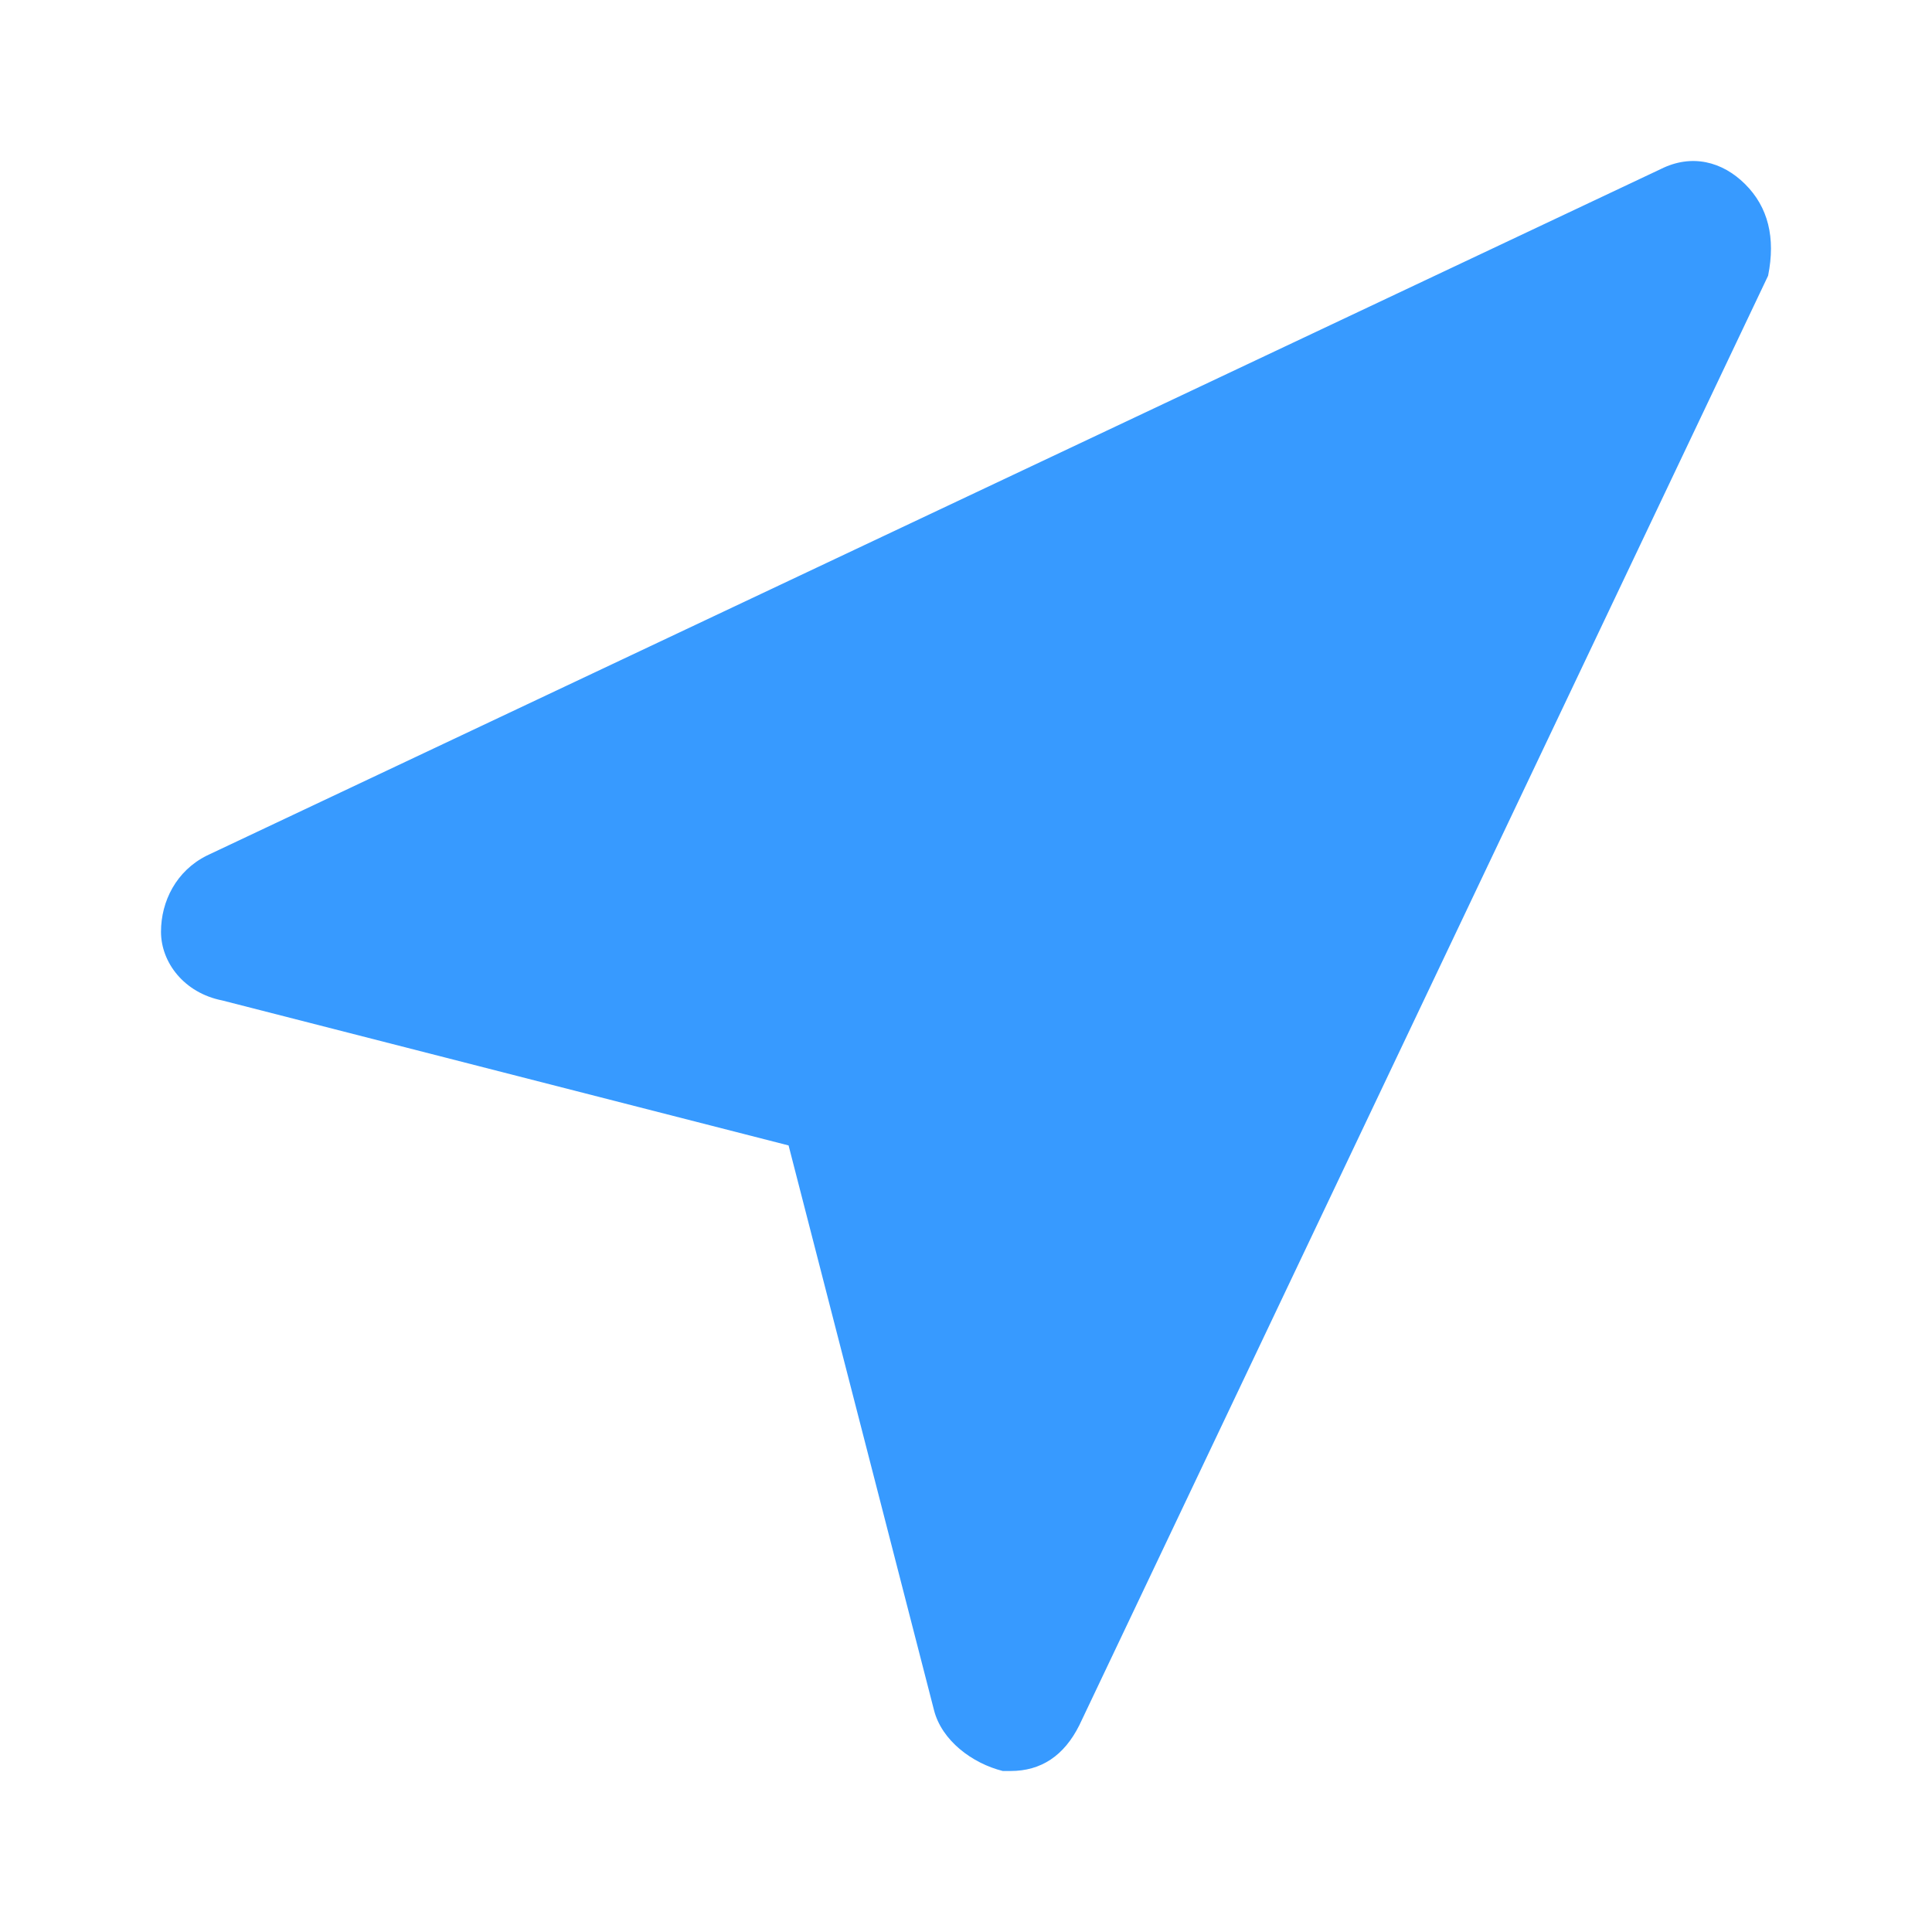
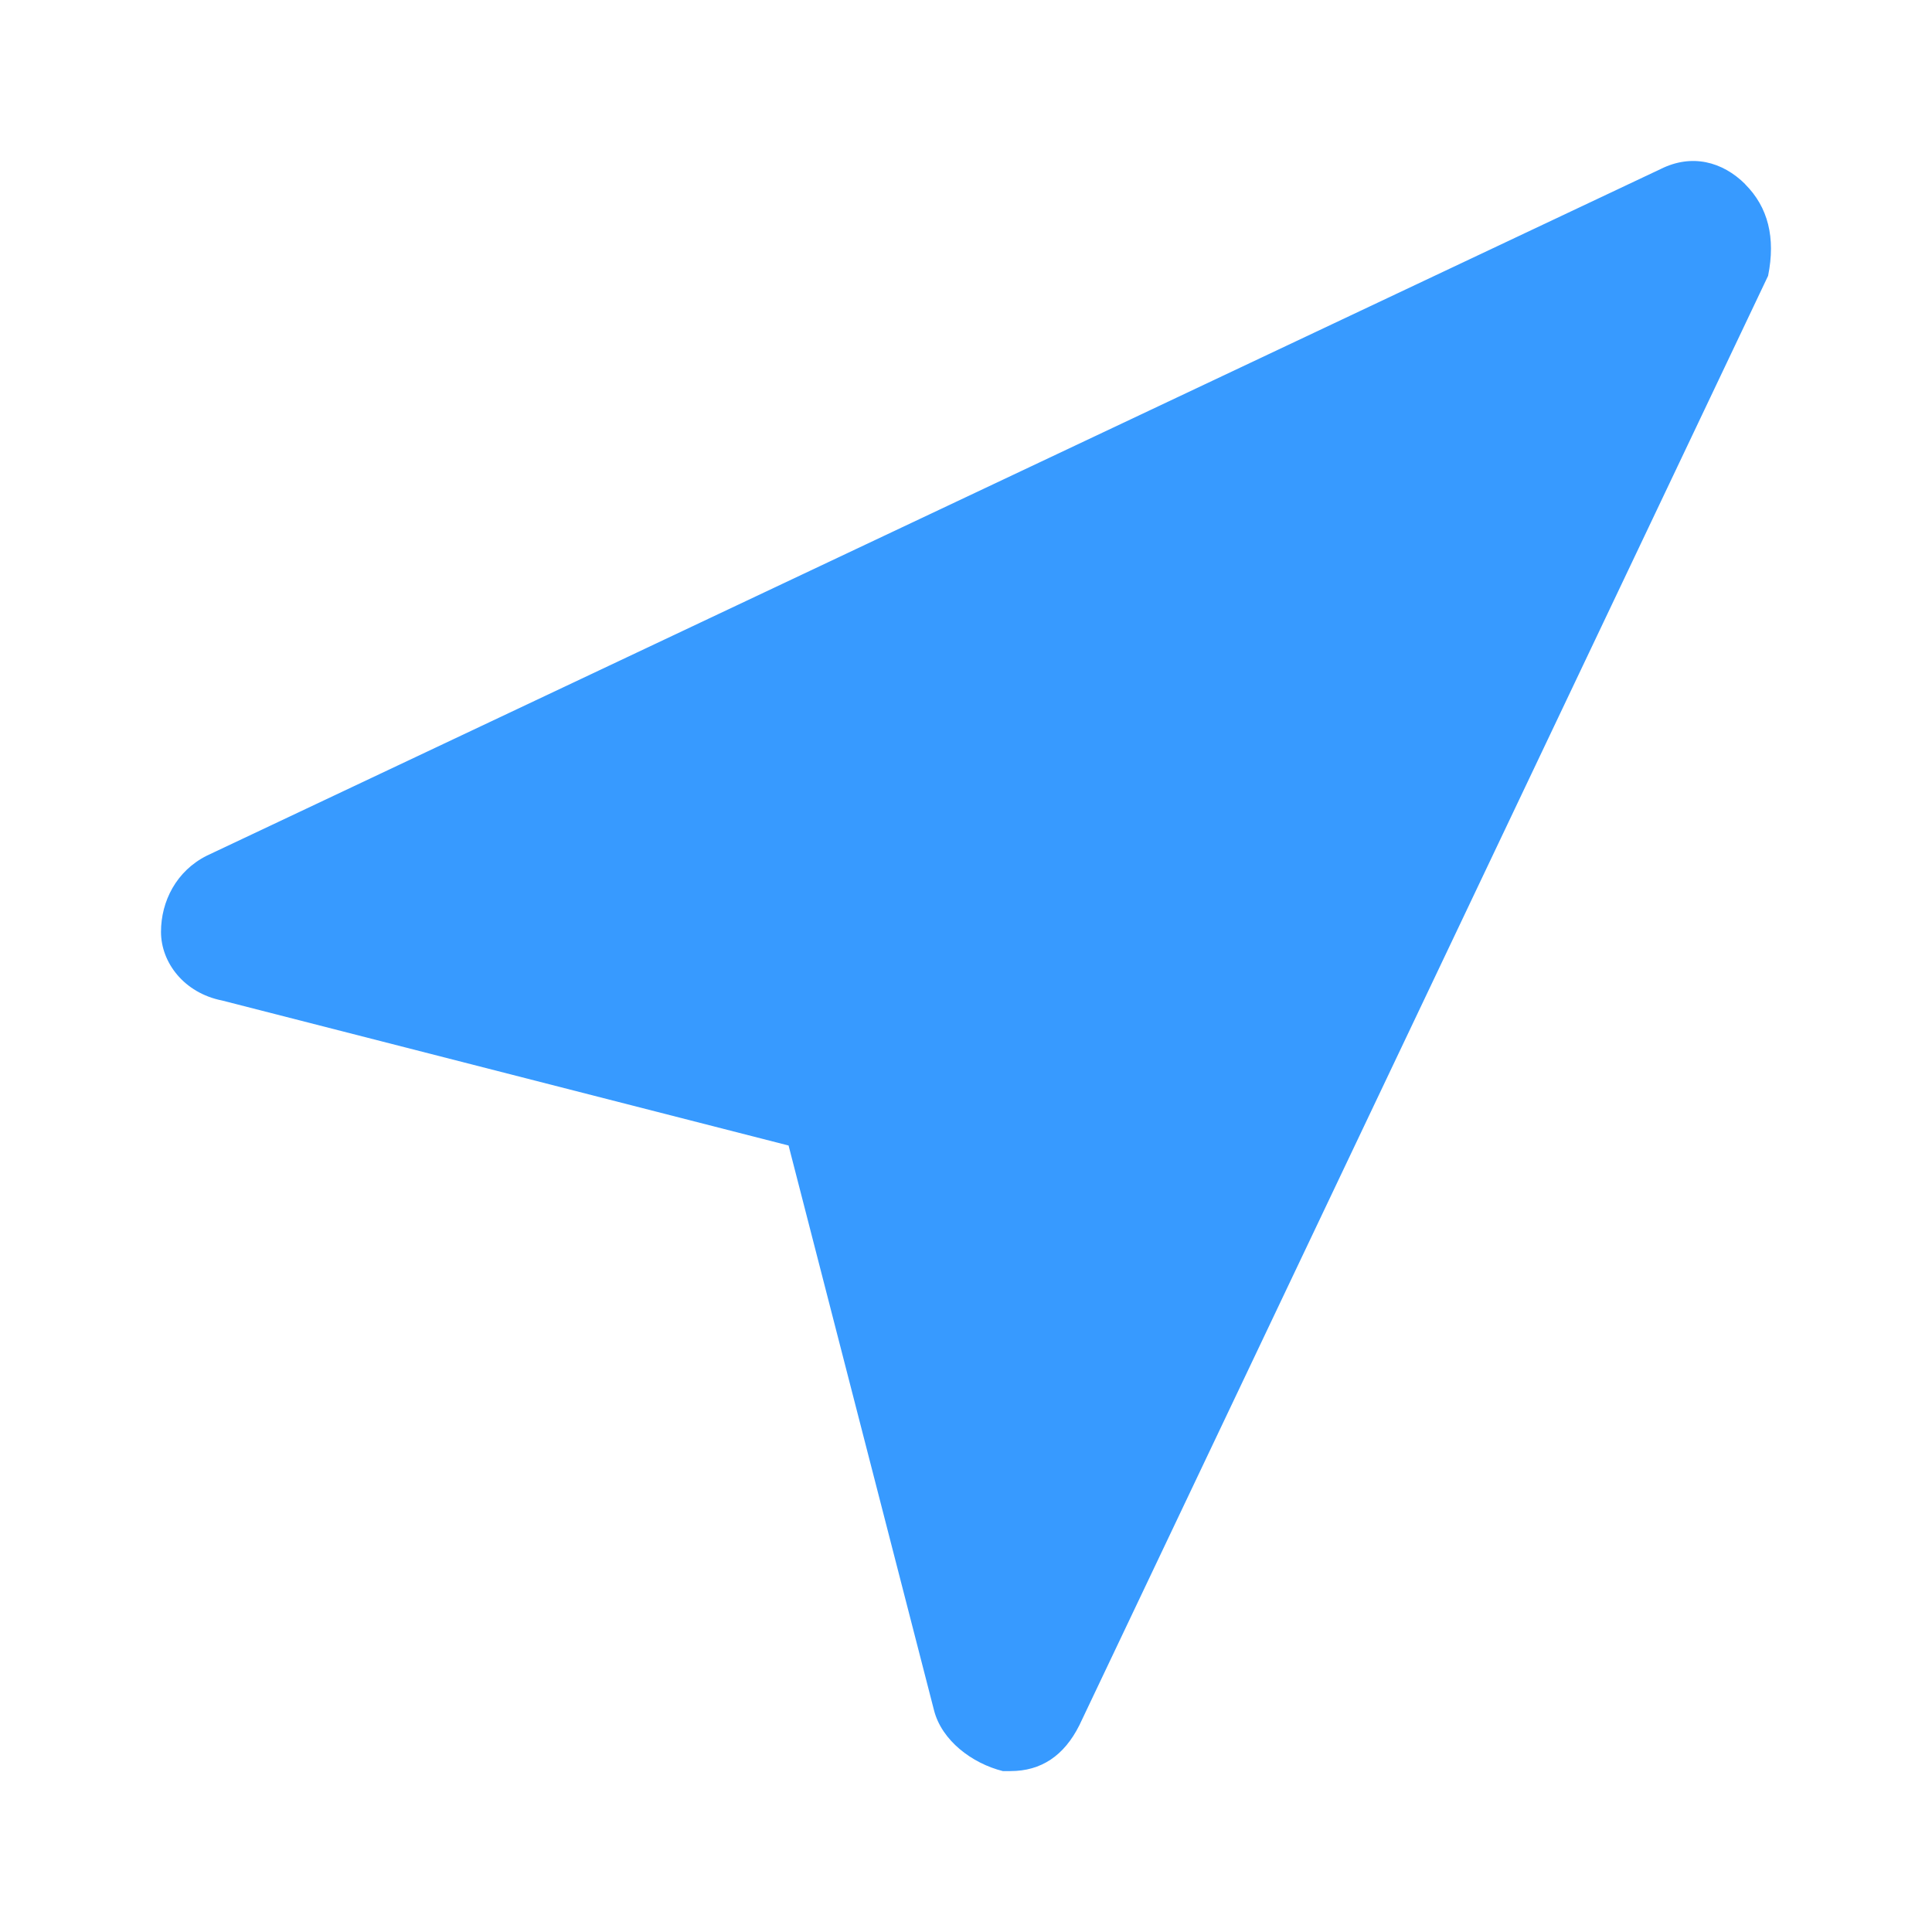
- <svg xmlns="http://www.w3.org/2000/svg" width="24" height="24" viewBox="0 0 24 24" fill="none">
-   <path d="M21.679 2.288C21.394 2.004 21.014 1.909 20.633 2.099L2.57 10.628C2.19 10.817 2 11.196 2 11.575C2 11.954 2.285 12.334 2.761 12.428L9.796 14.229L11.602 21.242C11.697 21.621 12.077 21.905 12.457 22H12.553C12.933 22 13.218 21.811 13.408 21.431L21.964 3.425C22.059 2.952 21.964 2.572 21.679 2.288Z" fill="#379AFF" />
+ <svg xmlns="http://www.w3.org/2000/svg" width="24" height="24" fill="none" viewBox="0 0 24 24">
+   <path fill="#379AFF" d="M21.68 2.288c-.286-.284-.666-.379-1.047-.19L2.57 10.629c-.38.19-.57.568-.57.947 0 .38.285.759.76.853l7.036 1.801 1.806 7.013c.095.379.475.663.855.758h.096c.38 0 .665-.19.855-.569l8.556-18.006c.095-.473 0-.853-.285-1.137Z" />
</svg>
